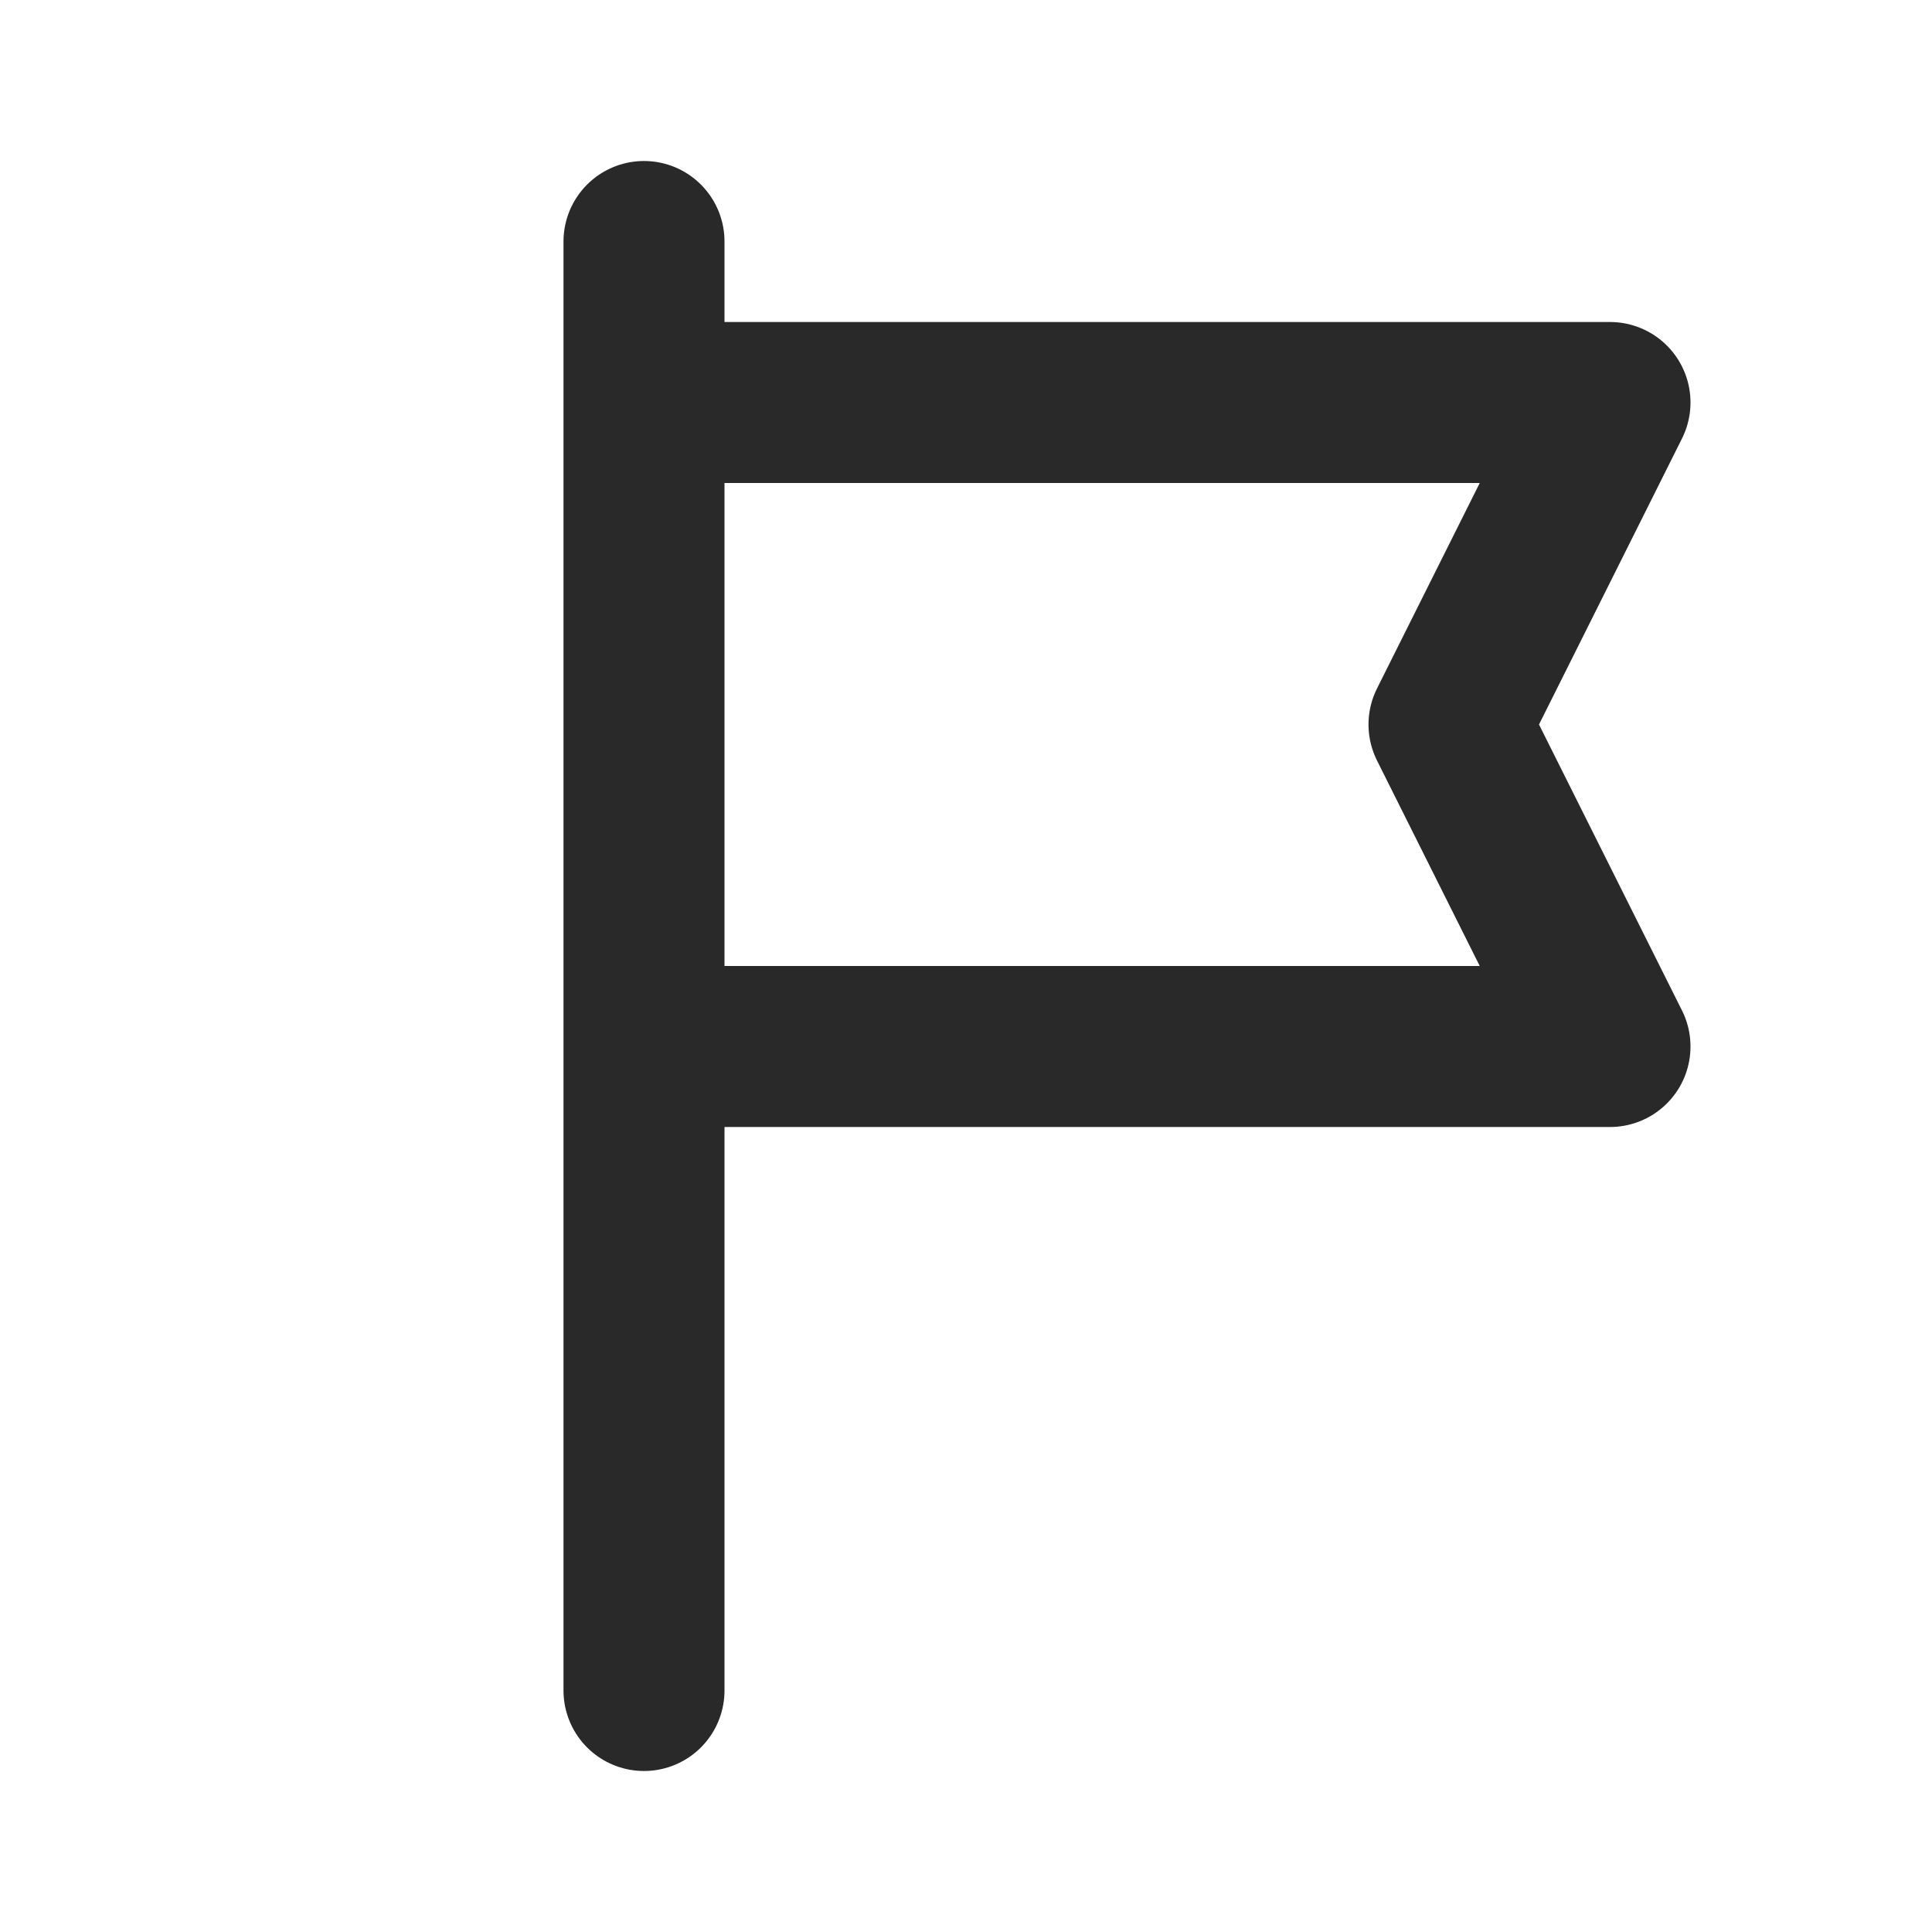
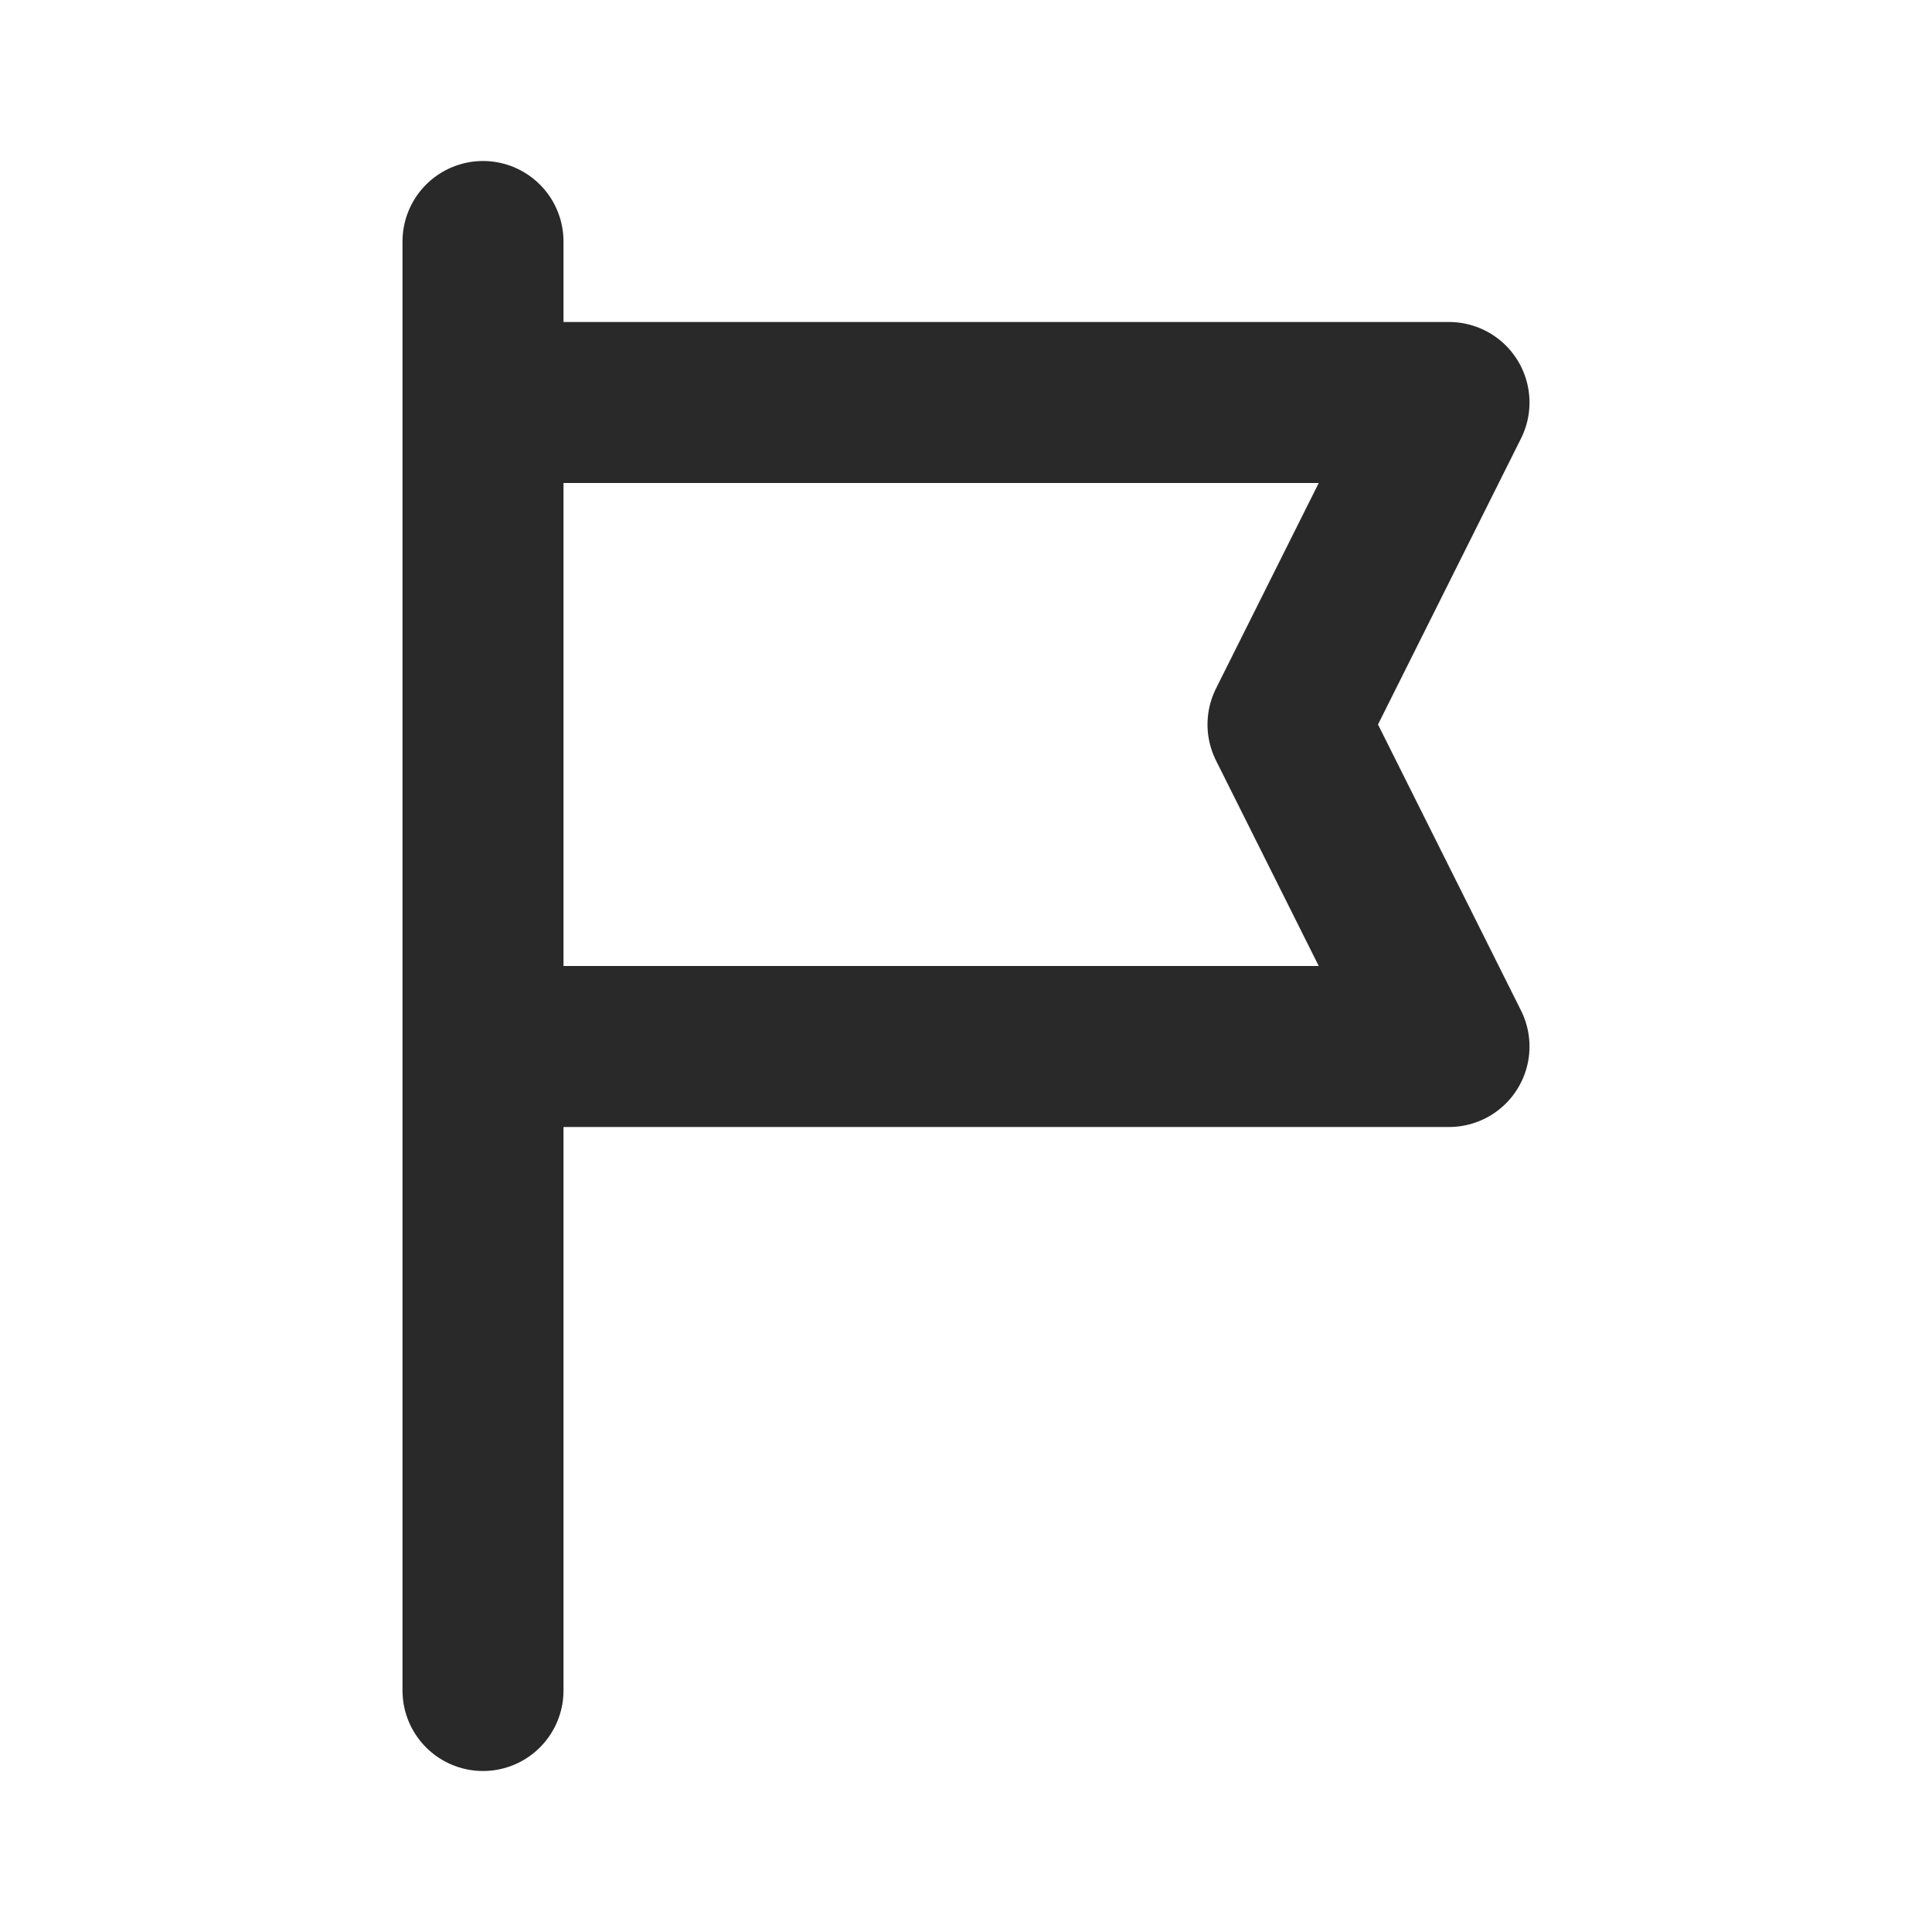
- <svg xmlns="http://www.w3.org/2000/svg" width="24" height="24" viewBox="0 0 24 24" fill="none">
-   <path d="M8 3L8 5M8 21L8 13M8 5L20 5L18 9L20 13L8 13M8 5L8 13" stroke="#292929" stroke-width="2" stroke-linecap="round" stroke-linejoin="round" />
+ <svg xmlns="http://www.w3.org/2000/svg" width="24" height="24" viewBox="0 0 24 24" fill="none" version="1.1" id="svg4">
+   <defs id="defs8" />
+   <path d="M 6,3 V 5 M 6,21 V 13 M 6,5 h 12 l -2,4 2,4 H 6 M 6,5 v 8" stroke="#292929" stroke-width="2" stroke-linecap="round" stroke-linejoin="round" id="path2" />
</svg>
